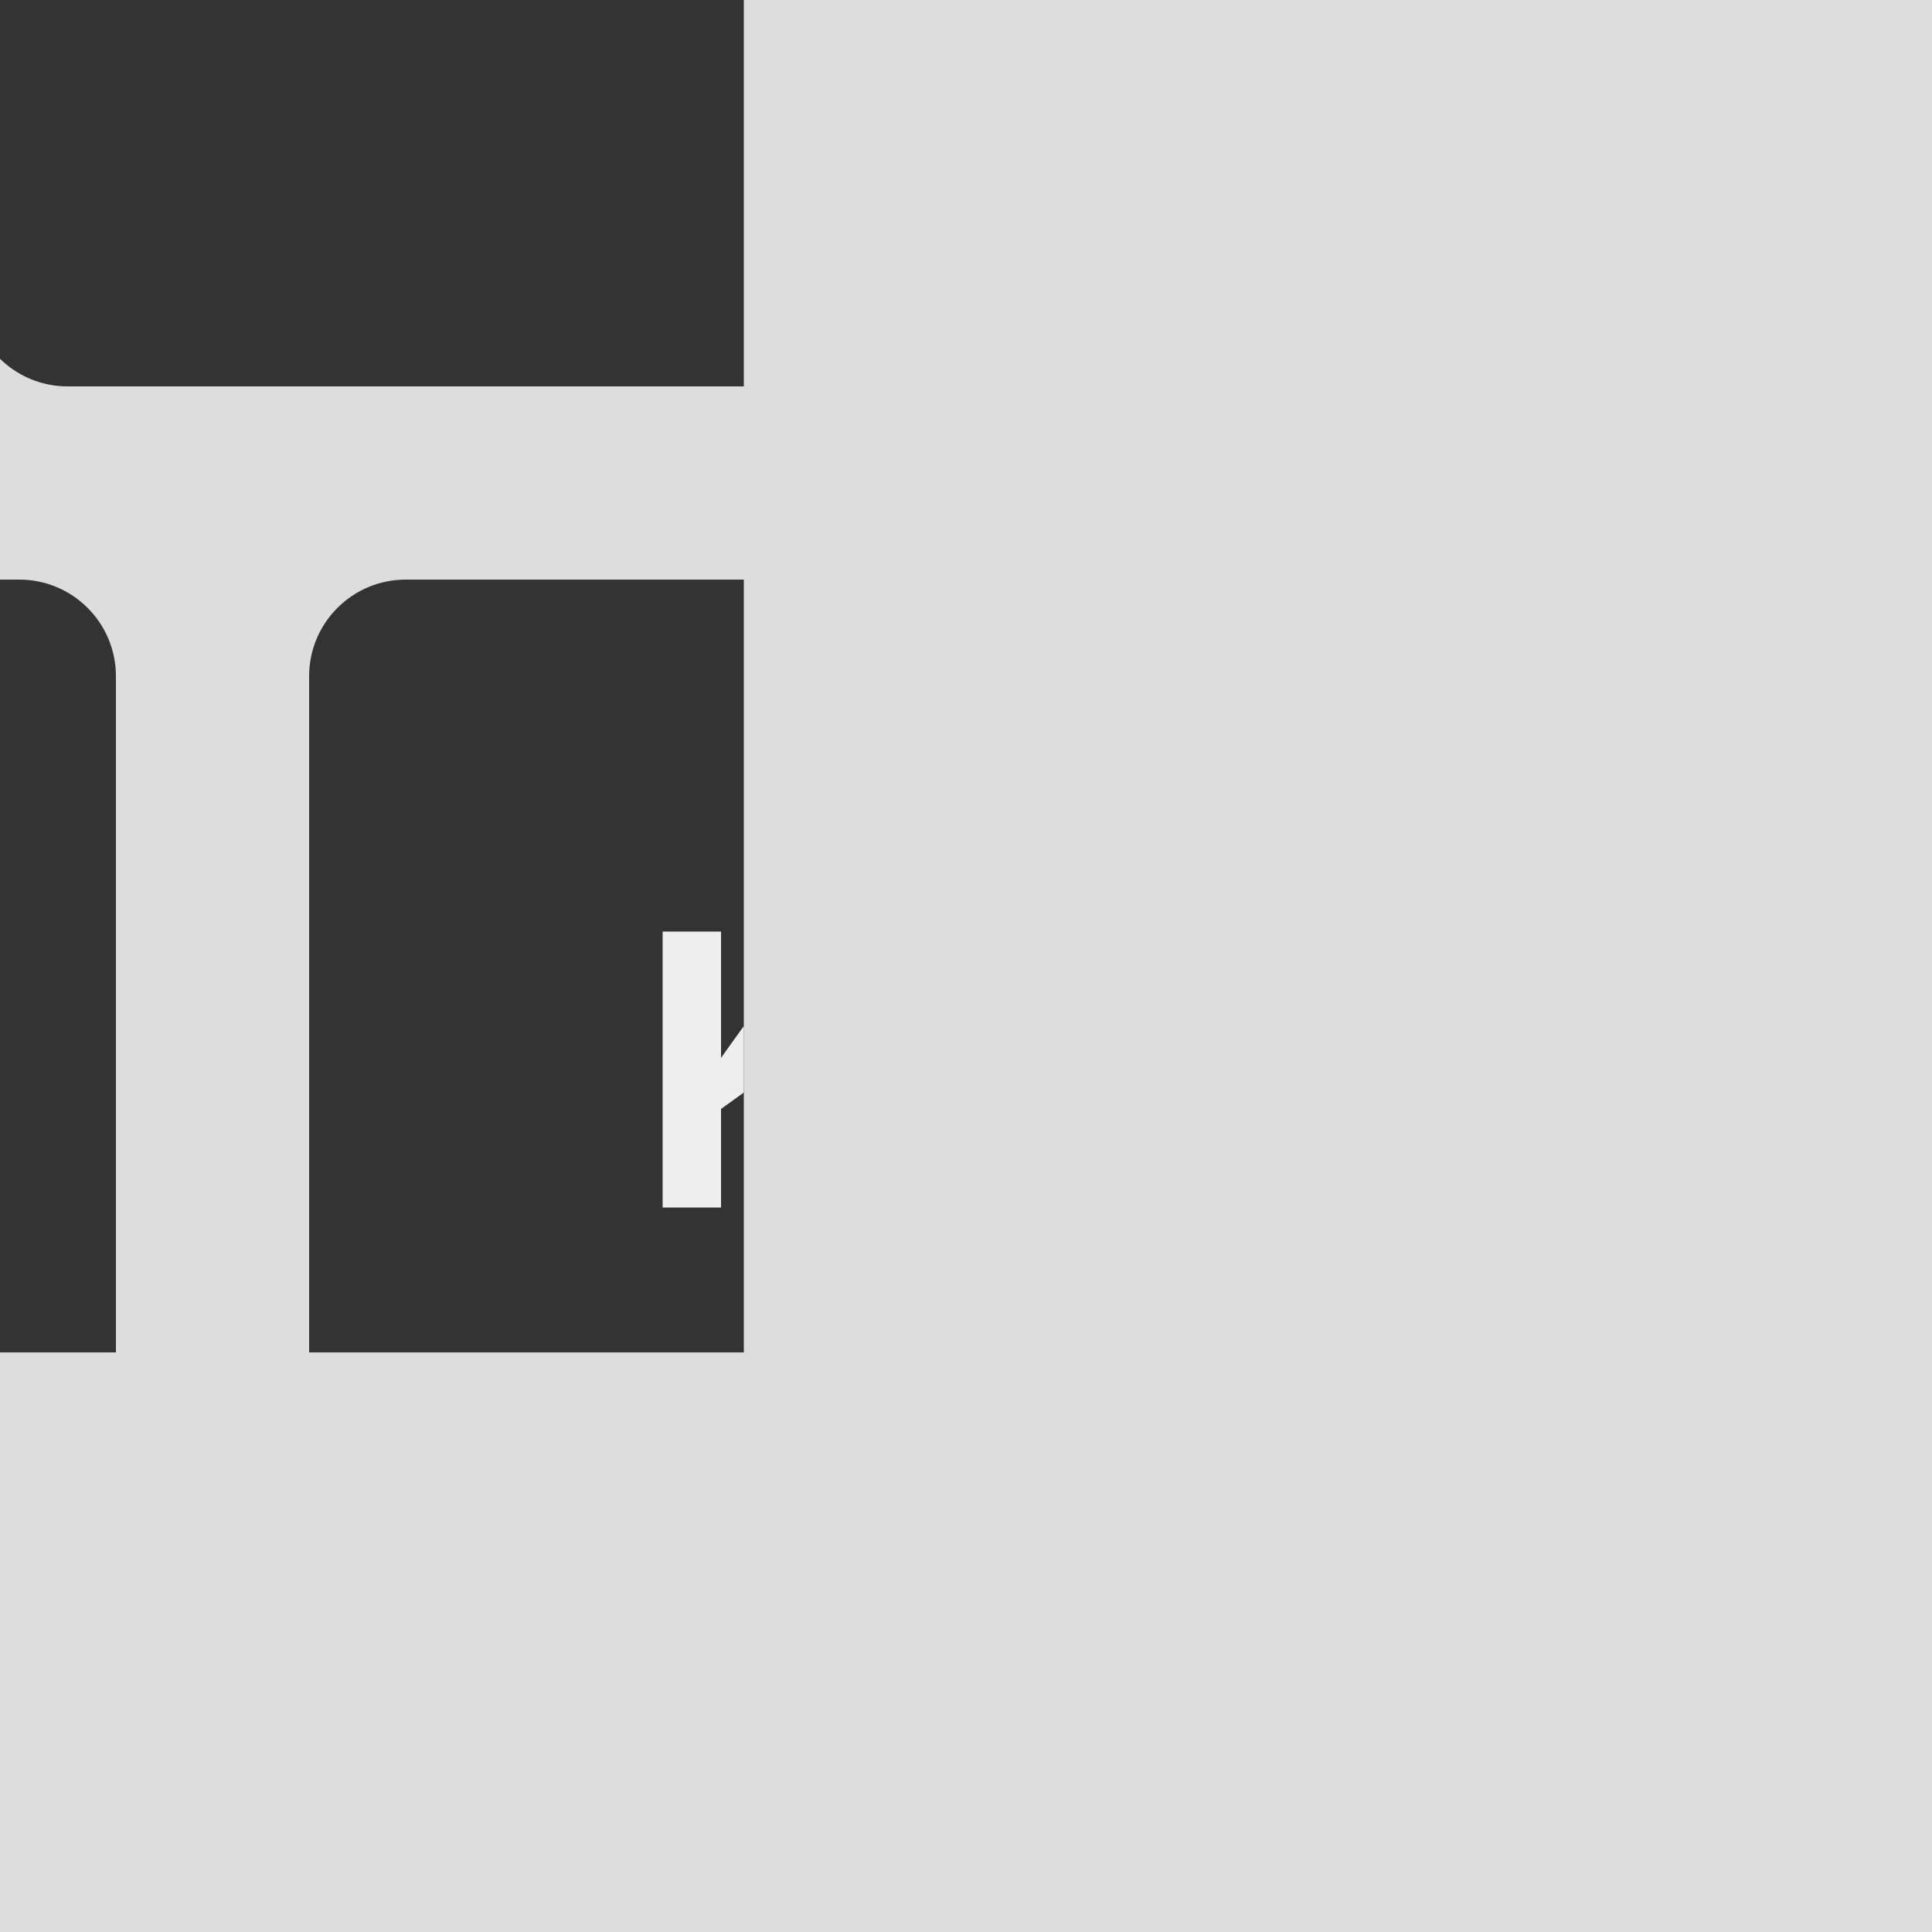
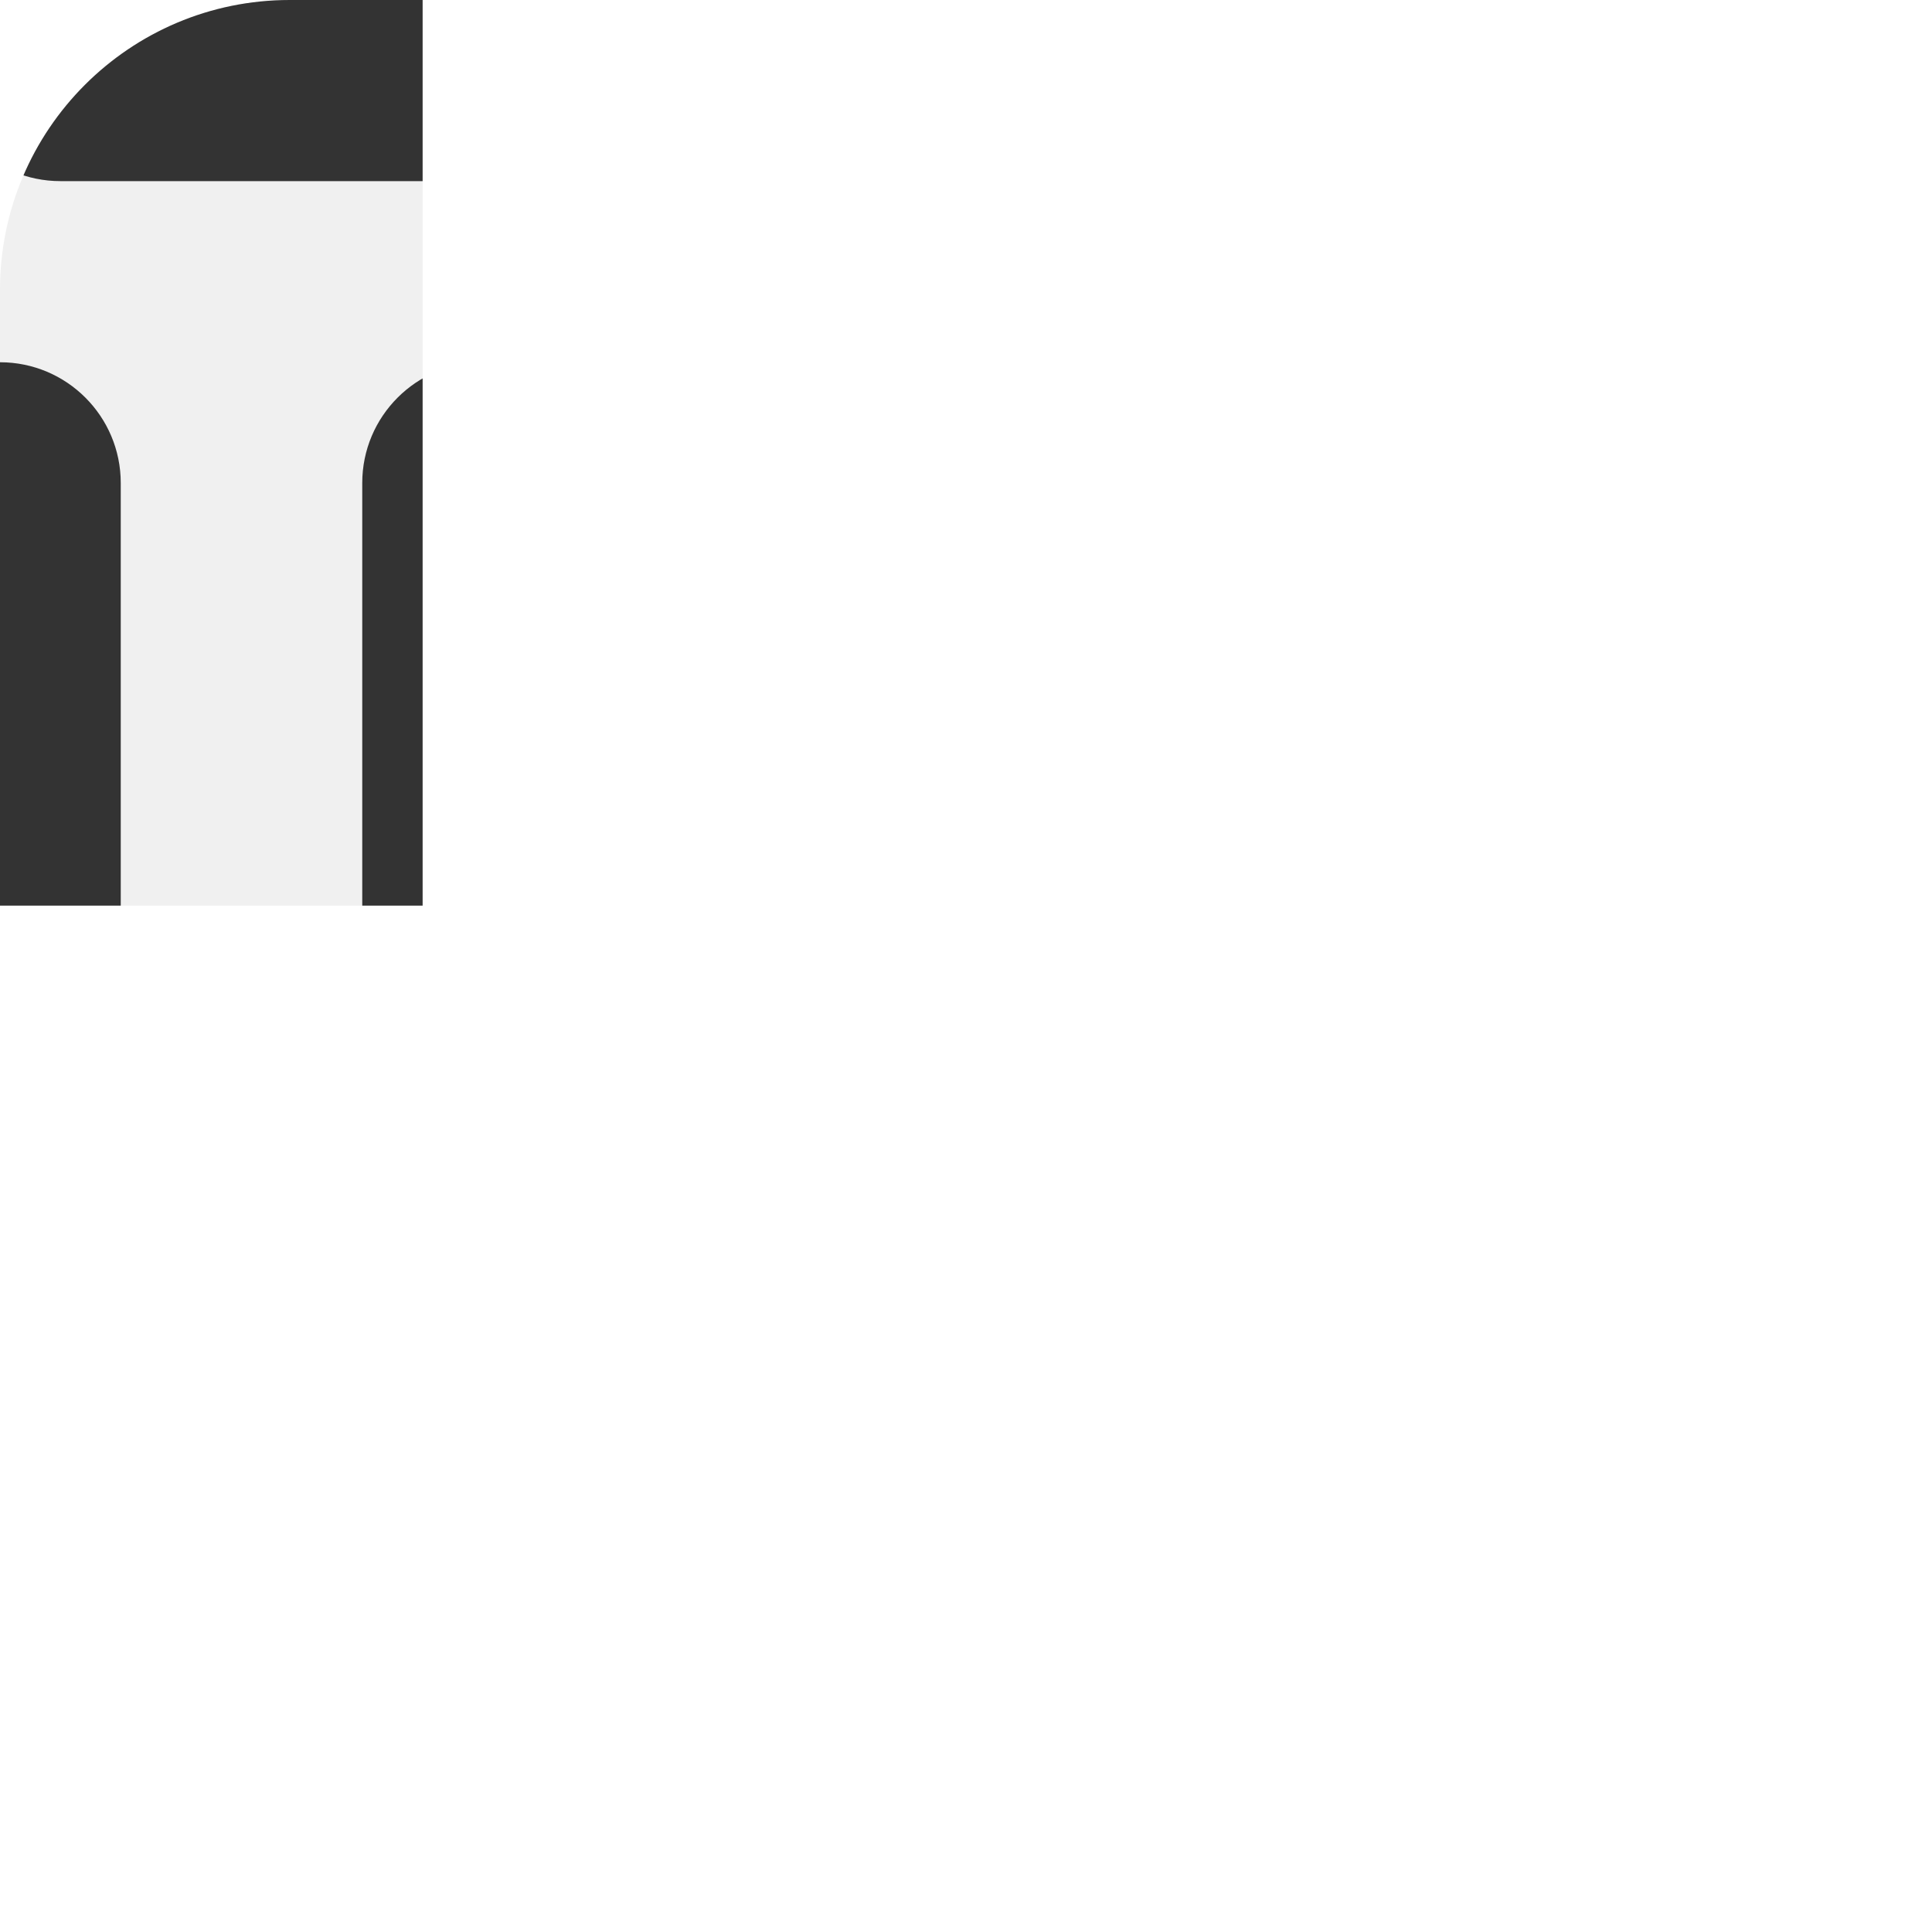
- <svg xmlns="http://www.w3.org/2000/svg" xmlns:xlink="http://www.w3.org/1999/xlink" viewBox="0 0 200 200">
-   <rect x="0" y="0" height="280" width="280" fill="#ddd" />
+ <svg xmlns="http://www.w3.org/2000/svg" xmlns:xlink="http://www.w3.org/1999/xlink" viewBox="0 0 160 160">
  <symbol id="keytop">
    <rect rx="10" ry="10" width="100" height="100" fill="#333" />
  </symbol>
  <symbol id="keytops-row">
    <use xlink:href="#keytop" x="0" y="0" />
    <use xlink:href="#keytop" x="120" y="0" />
    <use xlink:href="#keytop" x="240" y="0" />
    <use xlink:href="#keytop" x="360" y="0" />
  </symbol>
  <symbol id="keytops">
+     <rect x="0" y="0" height="500" width="500" fill="#f0f0f0" />
    <use x="0" y="0" xlink:href="#keytops-row" />
-     <use x="35" y="120" xlink:href="#keytops-row" />
-     <use x="90" y="240" xlink:href="#keytops-row" />
-     <text x="188" y="185" font-family="Verdana" font-size="40" font-weight="bold" fill="#eee">K</text>
+     <use x="35" y="115" xlink:href="#keytops-row" />
+     <use x="90" y="230" xlink:href="#keytops-row" />
+     <text x="184" y="186" font-family="Verdana" font-size="50" font-weight="bold" fill="#eee">K</text>
  </symbol>
-   <use xlink:href="#keytops" x="-123" y="-60" />
+   <symbol id="offset-keytops">
+     <use xlink:href="#keytops" x="-125" y="-85" />
+   </symbol>
+   <clipPath id="radius-rect-clip">
+     <rect x="0" y="0" width="160" height="160" rx="24" ry="24" />
+   </clipPath>
+   <use xlink:href="#offset-keytops" clip-path="url(#radius-rect-clip)" />
</svg>
